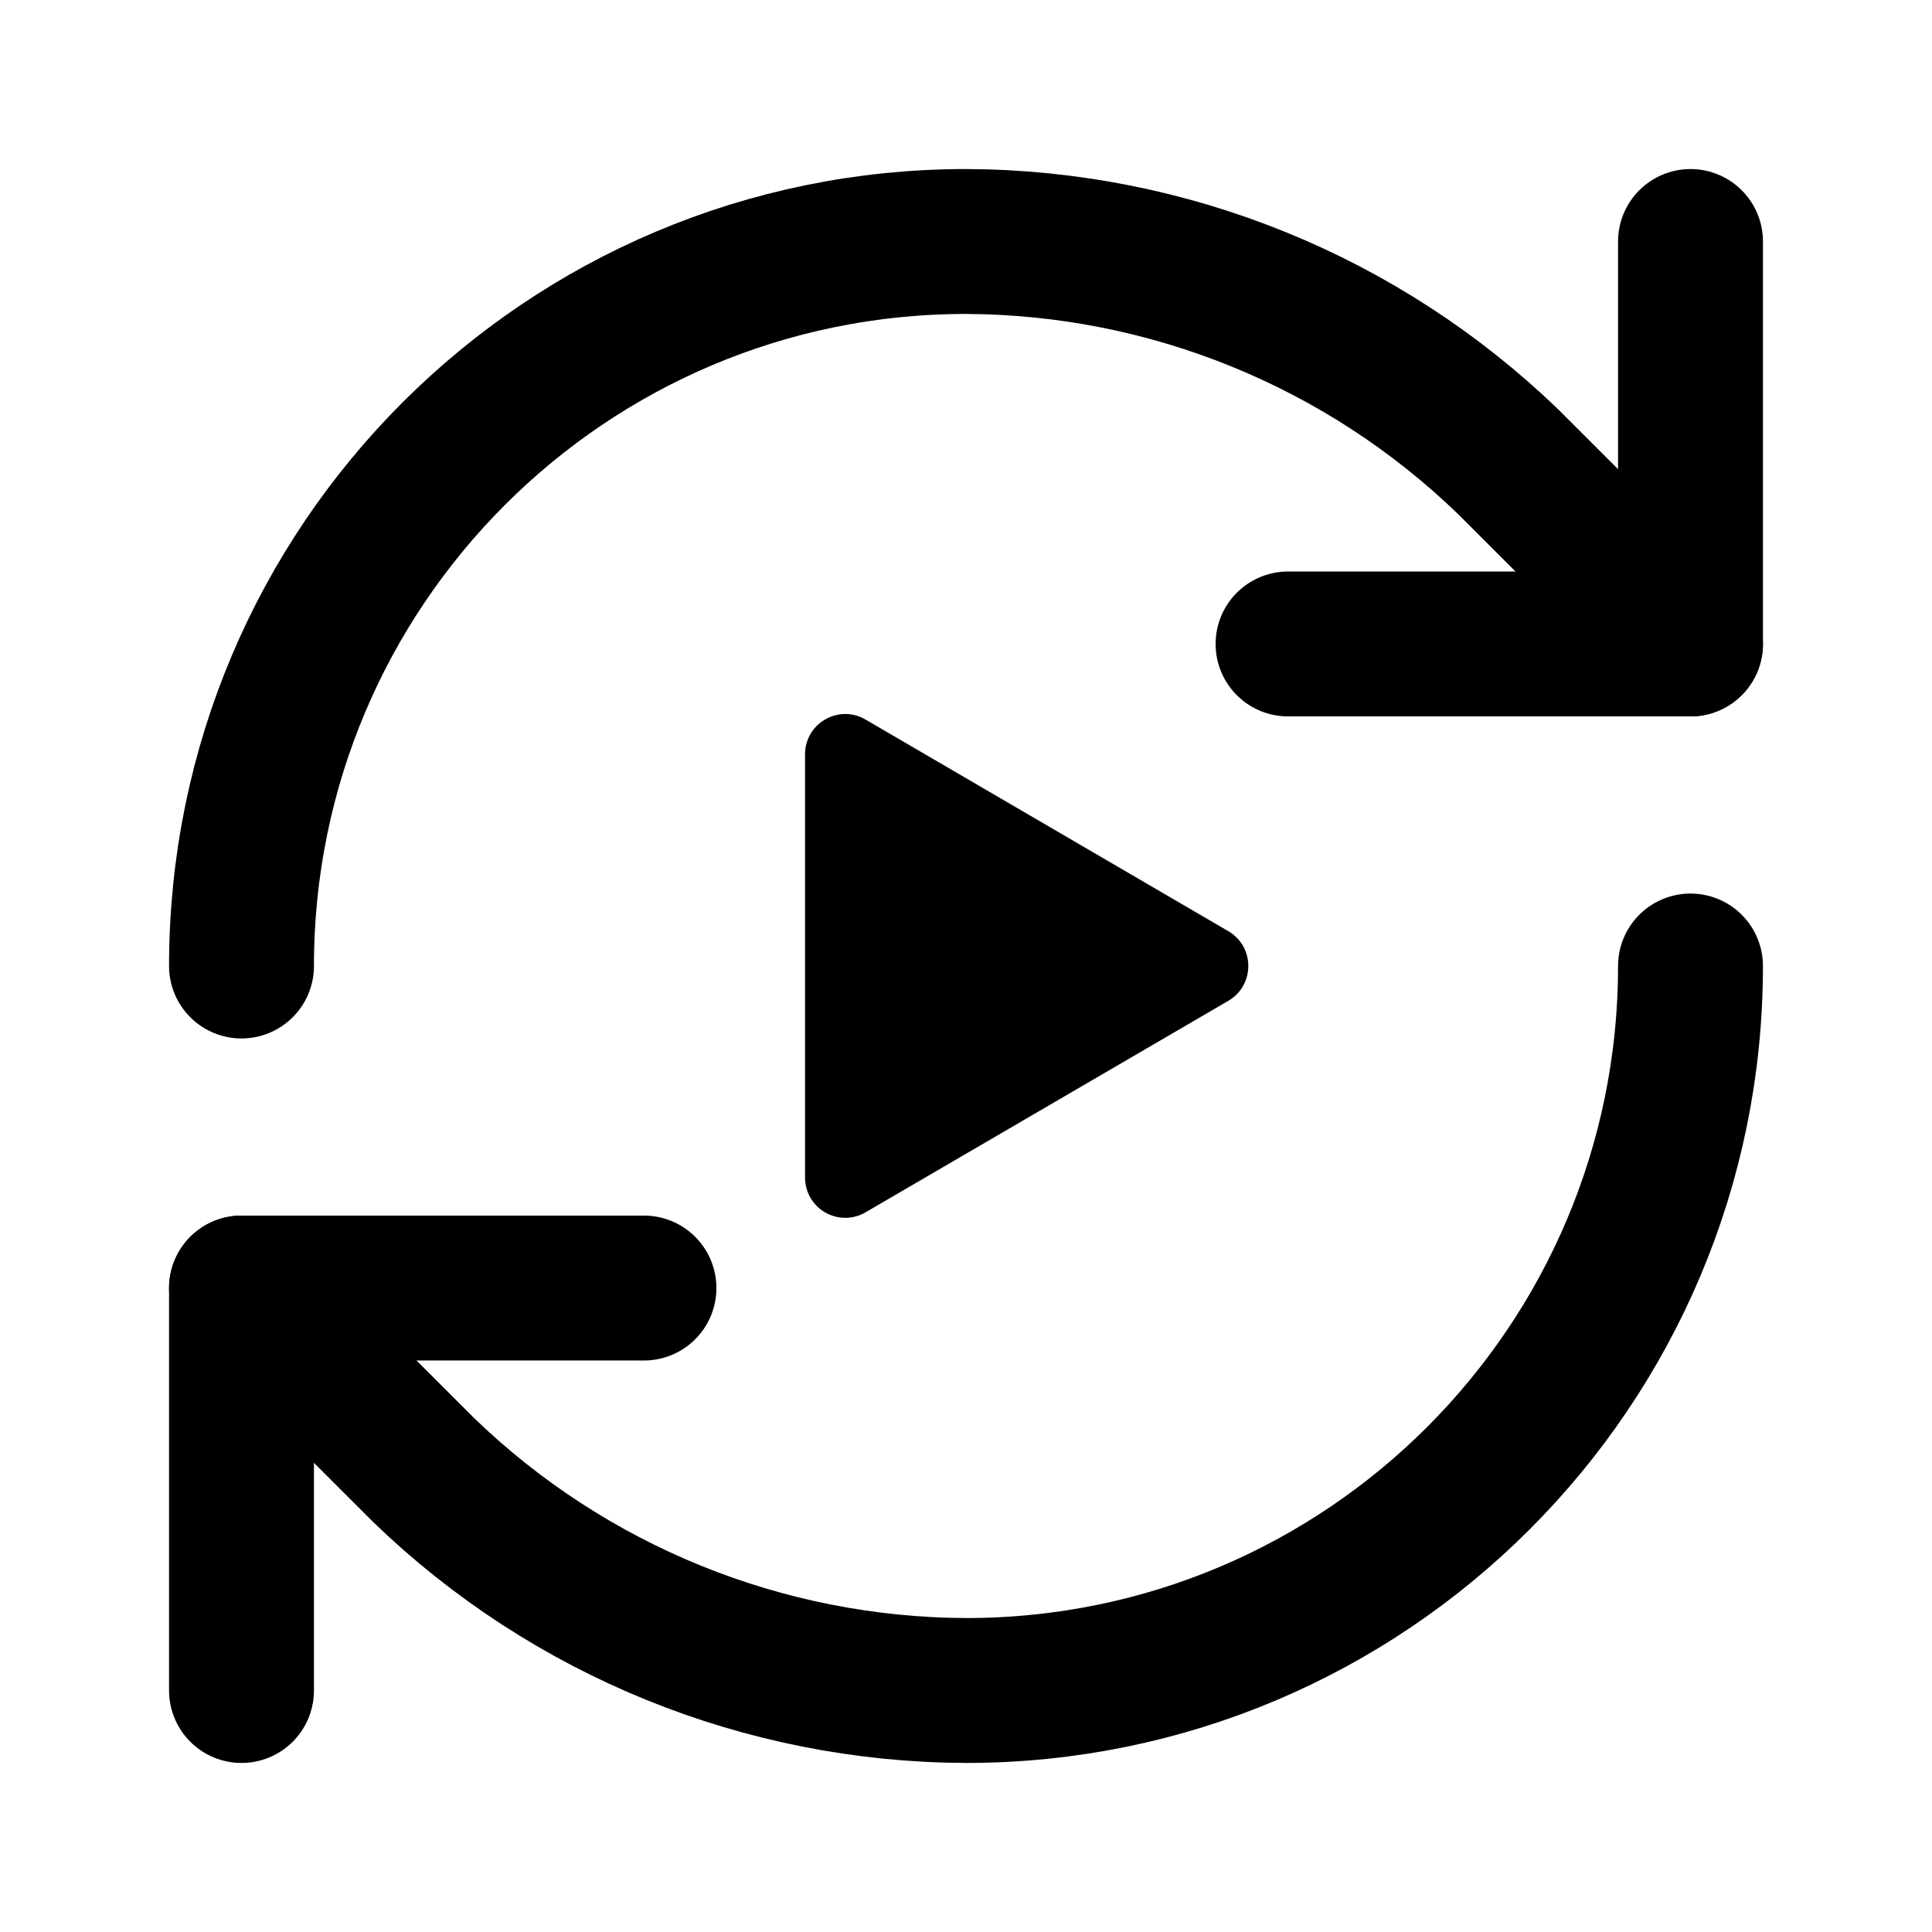
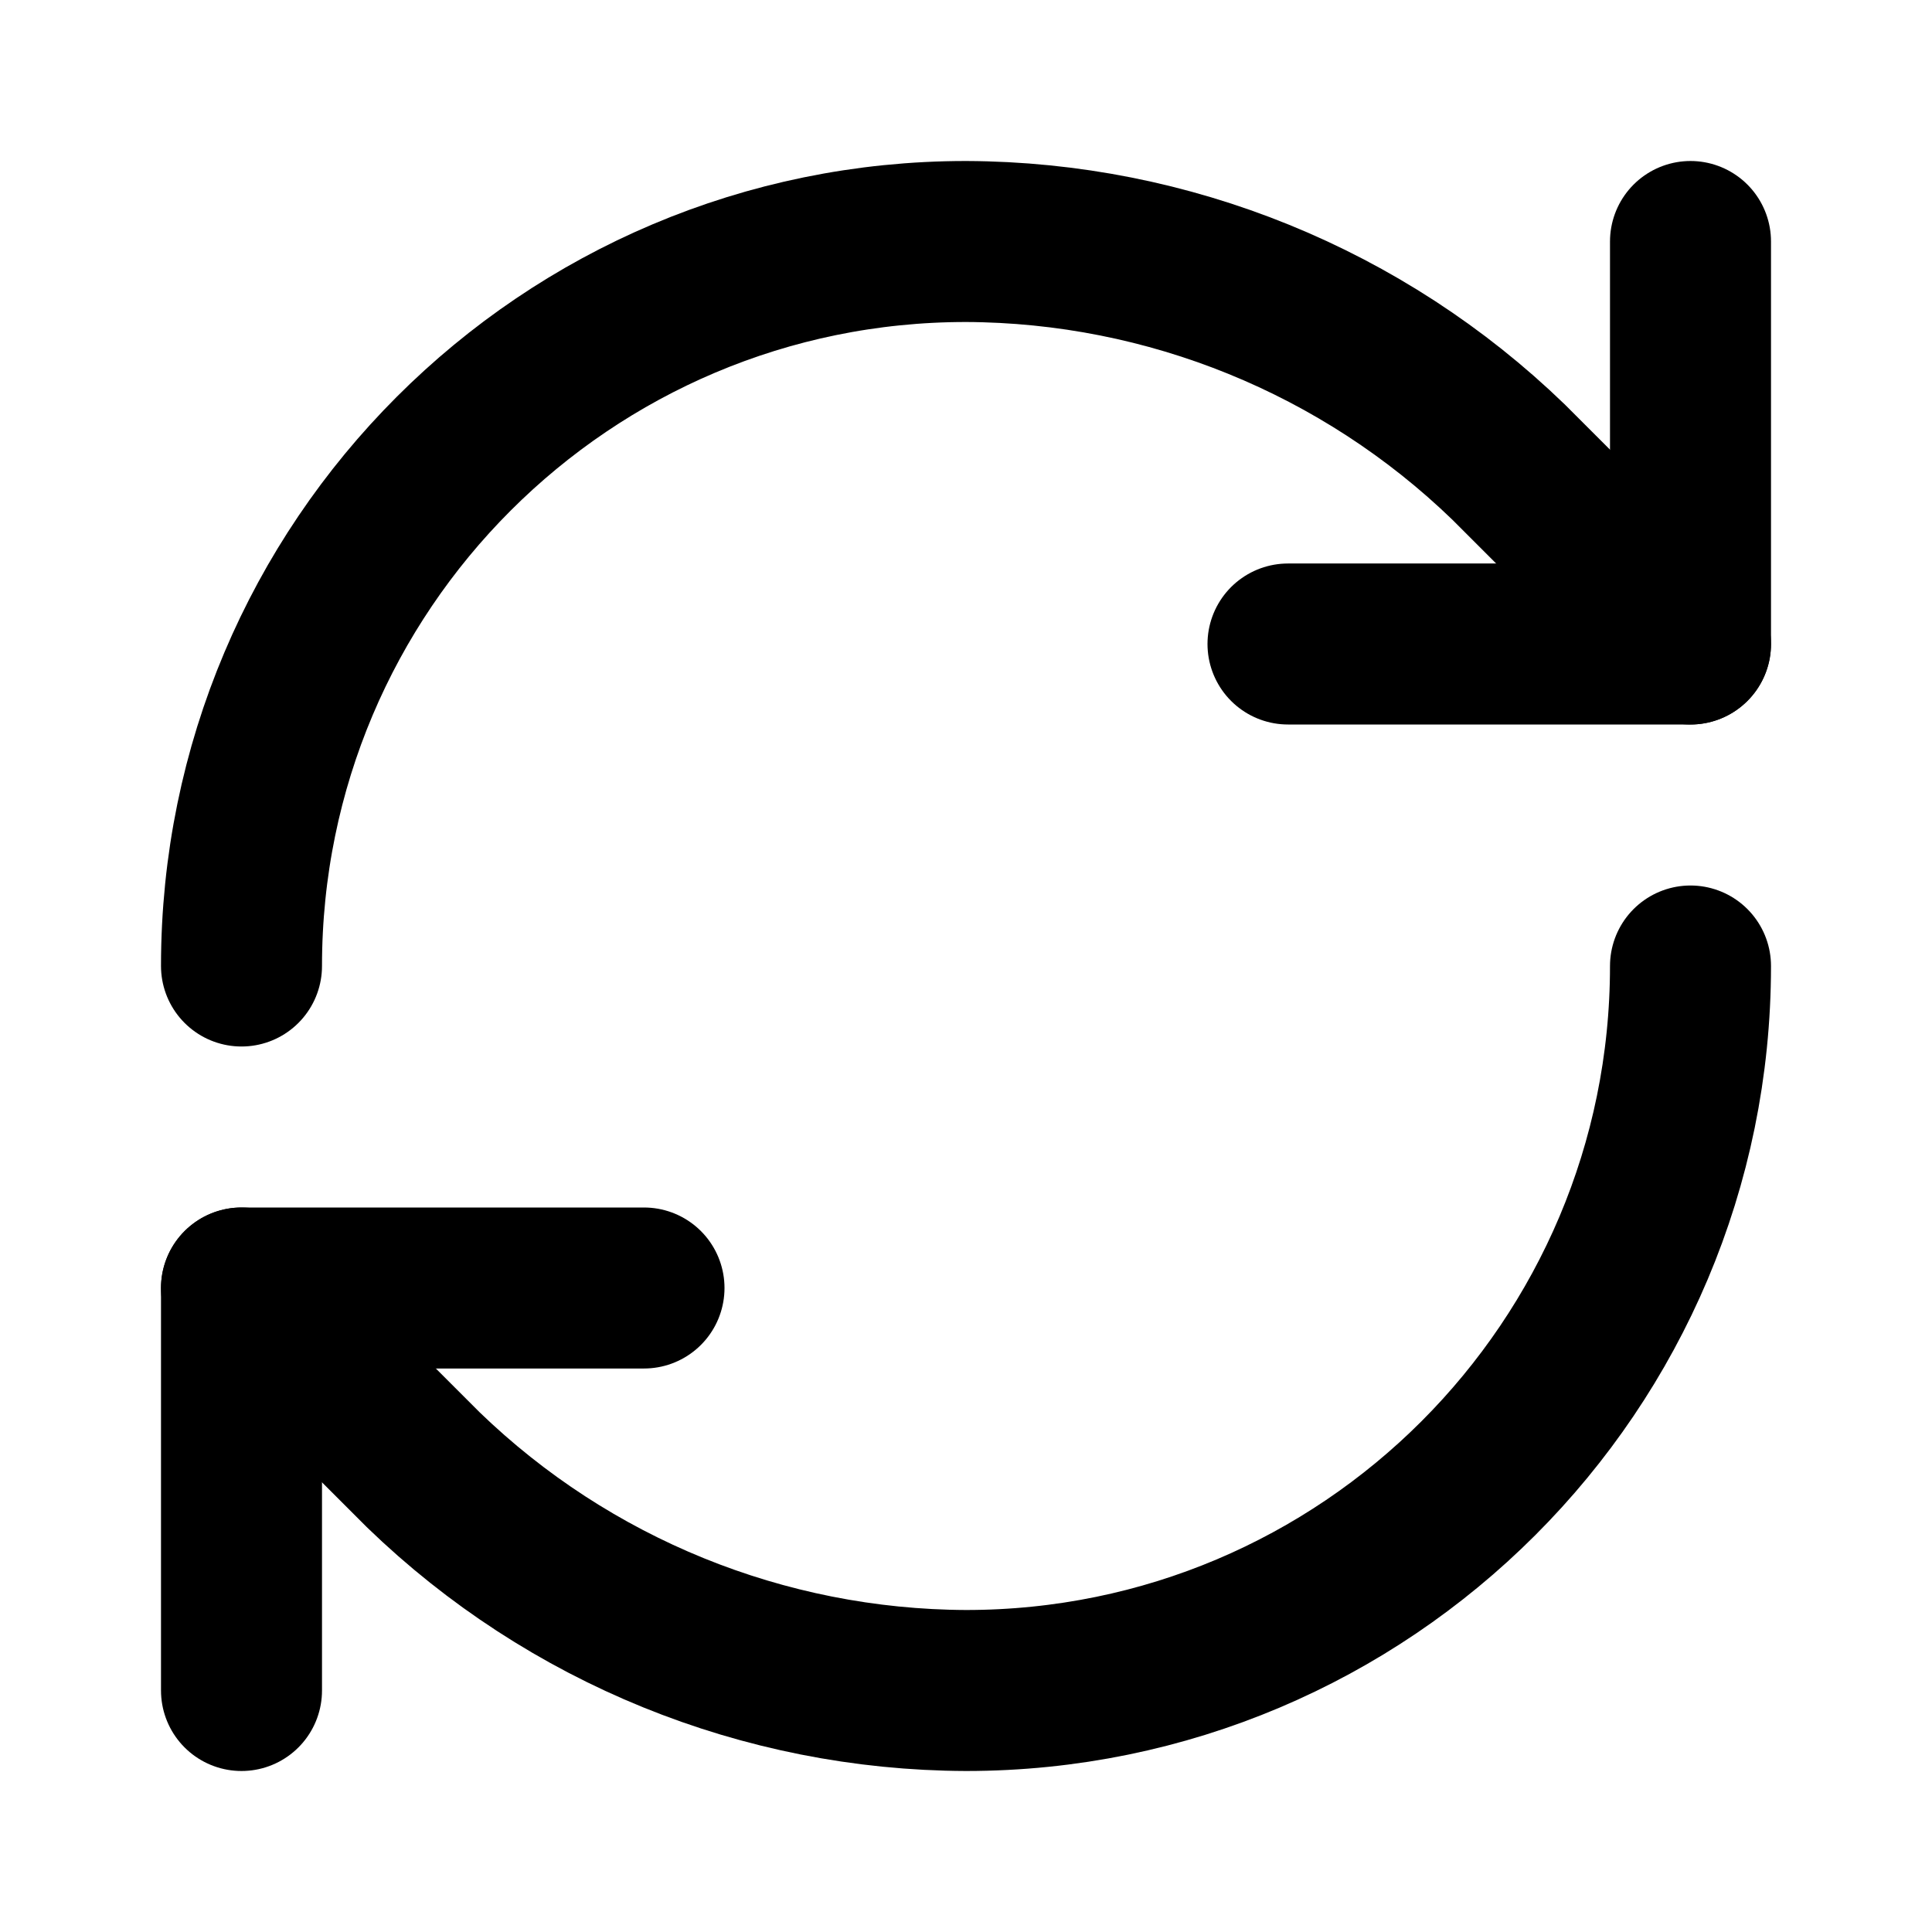
- <svg xmlns="http://www.w3.org/2000/svg" width="16" height="16" fill="none">
-   <path stroke="#000" stroke-linecap="round" stroke-linejoin="round" stroke-width="1.2" d="M2 8a6 6 0 0 1 6-6 6.5 6.5 0 0 1 4.493 1.827L14 5.333" />
-   <path stroke="#000" stroke-linecap="round" stroke-linejoin="round" stroke-width="1.2" d="M14 2v3.333h-3.333M14 8a6 6 0 0 1-6 6 6.5 6.5 0 0 1-4.493-1.827L2 10.667" />
-   <path stroke="#000" stroke-linecap="round" stroke-linejoin="round" stroke-width="1.2" d="M5.333 10.667H2V14" />
-   <path fill="#000" d="M6.667 6.247c0-.257.279-.418.501-.288l3.005 1.753c.22.129.22.447 0 .576L7.168 10.04a.333.333 0 0 1-.501-.288V6.247Z" />
+ <svg xmlns="http://www.w3.org/2000/svg" width="24" height="24" viewBox="0 0 24 24" fill="none" stroke="currentColor" stroke-width="2" stroke-linecap="round" stroke-linejoin="round">
+   <path d="M3 12a9 9 0 0 1 9-9 9.75 9.75 0 0 1 6.74 2.74L21 8" />
+   <path d="M21 3v5h-5" />
+   <path d="M21 12a9 9 0 0 1-9 9 9.75 9.75 0 0 1-6.74-2.74L3 16" />
+   <path d="M8 16H3v5" />
</svg>
